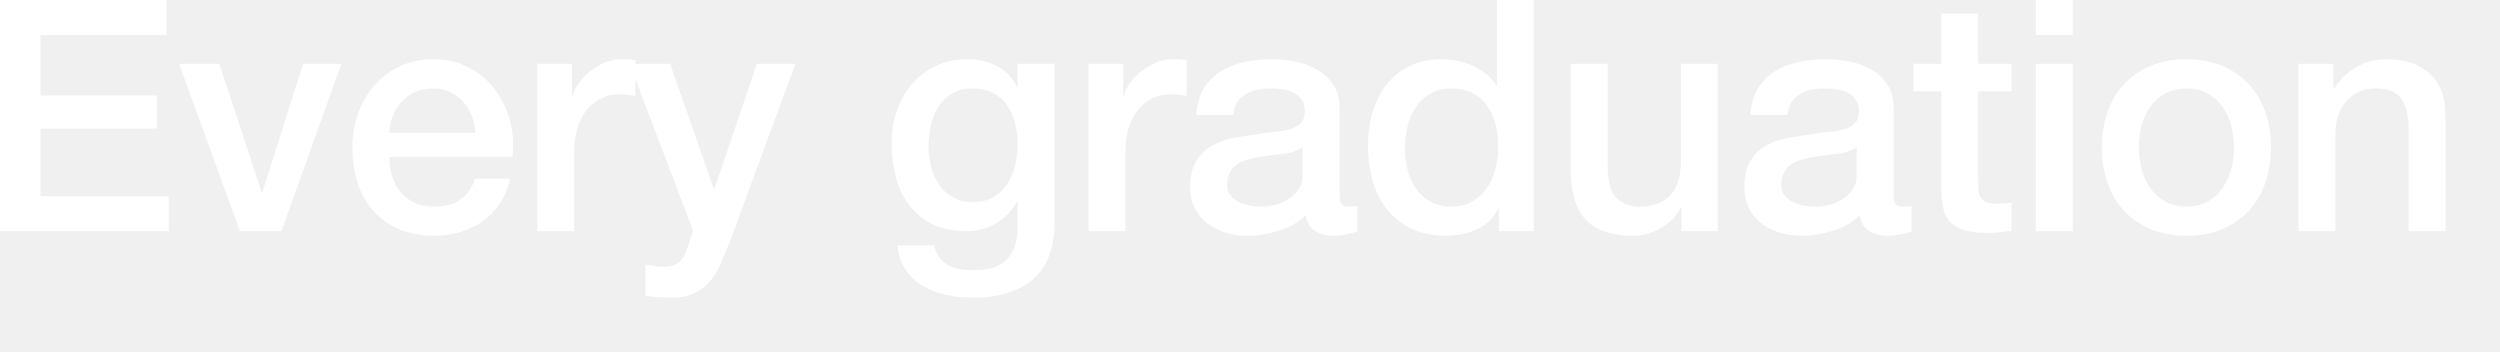
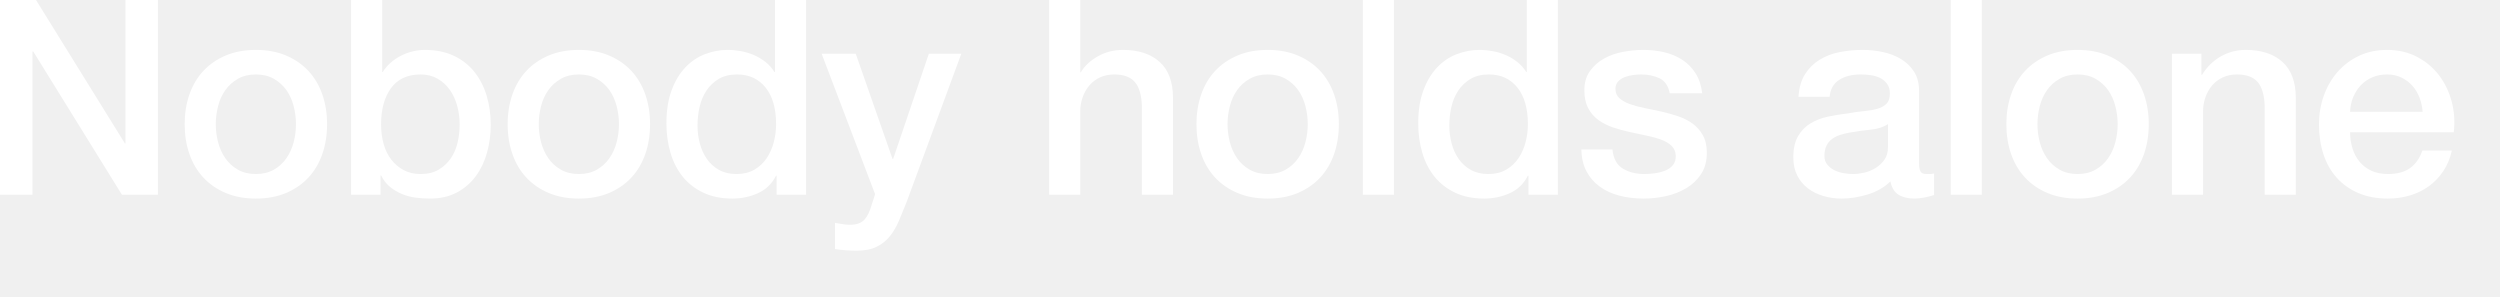
- <svg xmlns="http://www.w3.org/2000/svg" width="184.8" height="26.0" viewBox="0 0 184.8 26.0" role="img" aria-label="Every graduation">
-   <g transform="translate(-1.819,17.092) scale(0.02394,-0.02394)" fill="#ffffff">
-     <path d="M76.0 714H590.0V606H201.0V419H561.0V317H201.0V108H597.0V0H76.0Z" />
-     <path d="M629.0 517H753.0L884.0 120H886.0L1012.0 517H1130.0L945.0 0H817.0Z" />
-     <path d="M1544.0 304Q1542.0 331 1532.5 356.0Q1523.0 381 1506.5 399.5Q1490.0 418 1466.5 429.5Q1443.0 441 1414.0 441Q1384.0 441 1359.5 430.5Q1335.0 420 1317.5 401.5Q1300.0 383 1289.5 358.0Q1279.0 333 1278.0 304ZM1278.0 229Q1278.0 199 1286.5 171.0Q1295.0 143 1312.0 122.0Q1329.0 101 1355.0 88.5Q1381.0 76 1417.0 76Q1467.0 76 1497.5 97.5Q1528.0 119 1543.0 162H1651.0Q1642.0 120 1620.0 87.0Q1598.0 54 1567.0 31.5Q1536.0 9 1497.5 -2.5Q1459.0 -14 1417.0 -14Q1356.0 -14 1309.0 6.0Q1262.0 26 1229.5 62.0Q1197.0 98 1180.5 148.0Q1164.0 198 1164.0 258Q1164.0 313 1181.5 362.5Q1199.0 412 1231.5 449.5Q1264.0 487 1310.0 509.0Q1356.0 531 1414.0 531Q1475.0 531 1523.5 505.5Q1572.0 480 1604.0 438.0Q1636.0 396 1650.5 341.5Q1665.0 287 1658.0 229Z" />
-     <path d="M1735.0 517H1842.0V417H1844.0Q1849.0 438 1863.5 458.0Q1878.0 478 1898.5 494.5Q1919.0 511 1944.0 521.0Q1969.0 531 1995.0 531Q2015.0 531 2022.5 530.0Q2030.0 529 2038.0 528V418Q2026.0 420 2013.5 421.5Q2001.0 423 1989.0 423Q1960.0 423 1934.5 411.5Q1909.0 400 1890.0 377.5Q1871.0 355 1860.0 322.0Q1849.0 289 1849.0 246V0H1735.0Z" />
-     <path d="M2020.0 517H2145.0L2280.0 131H2282.0L2413.0 517H2532.0L2331.0 -28Q2317.0 -63 2303.5 -95.0Q2290.0 -127 2270.5 -151.5Q2251.0 -176 2222.0 -190.5Q2193.0 -205 2148.0 -205Q2108.0 -205 2069.0 -199V-103Q2083.0 -105 2096.0 -107.5Q2109.0 -110 2123.0 -110Q2143.0 -110 2156.0 -105.0Q2169.0 -100 2177.5 -90.5Q2186.0 -81 2192.0 -68.0Q2198.0 -55 2203.0 -38L2216.0 2Z" />
-     <path d="M3332.0 27Q3332.0 -90 3266.5 -147.5Q3201.0 -205 3078.0 -205Q3039.0 -205 2999.5 -197.0Q2960.0 -189 2927.5 -170.0Q2895.0 -151 2873.0 -120.0Q2851.0 -89 2847.0 -44H2961.0Q2966.0 -68 2978.0 -83.0Q2990.0 -98 3006.5 -106.5Q3023.0 -115 3043.0 -117.5Q3063.0 -120 3085.0 -120Q3154.0 -120 3186.0 -86.0Q3218.0 -52 3218.0 12V91H3216.0Q3192.0 48 3150.5 24.0Q3109.0 0 3061.0 0Q2999.0 0 2955.5 21.5Q2912.0 43 2883.5 80.5Q2855.0 118 2842.0 167.0Q2829.0 216 2829.0 272Q2829.0 324 2845.0 371.0Q2861.0 418 2891.0 453.5Q2921.0 489 2964.5 510.0Q3008.0 531 3063.0 531Q3112.0 531 3153.0 510.5Q3194.0 490 3216.0 446H3218.0V517H3332.0ZM3079.0 90Q3117.0 90 3143.5 105.5Q3170.0 121 3186.5 146.5Q3203.0 172 3210.5 204.5Q3218.0 237 3218.0 270Q3218.0 303 3210.0 334.0Q3202.0 365 3185.5 389.0Q3169.0 413 3142.5 427.0Q3116.0 441 3079.0 441Q3041.0 441 3015.0 425.0Q2989.0 409 2973.0 383.5Q2957.0 358 2950.0 325.5Q2943.0 293 2943.0 261Q2943.0 229 2951.0 198.5Q2959.0 168 2975.5 144.0Q2992.0 120 3017.5 105.0Q3043.0 90 3079.0 90Z" />
-     <path d="M3437.0 517H3544.0V417H3546.0Q3551.0 438 3565.5 458.0Q3580.0 478 3600.5 494.5Q3621.0 511 3646.0 521.0Q3671.0 531 3697.0 531Q3717.0 531 3724.5 530.0Q3732.0 529 3740.0 528V418Q3728.0 420 3715.5 421.5Q3703.0 423 3691.0 423Q3662.0 423 3636.5 411.5Q3611.0 400 3592.0 377.5Q3573.0 355 3562.0 322.0Q3551.0 289 3551.0 246V0H3437.0Z" />
-     <path d="M4212.0 115Q4212.0 94 4217.5 85.0Q4223.0 76 4239.0 76Q4244.0 76 4251.0 76Q4258.0 76 4267.0 78V-1Q4261.0 -3 4251.5 -5.5Q4242.0 -8 4232.0 -10.0Q4222.0 -12 4212.0 -13.0Q4202.0 -14 4195.0 -14Q4160.0 -14 4137.0 0.0Q4114.0 14 4107.0 49Q4073.0 16 4023.5 1.0Q3974.0 -14 3928.0 -14Q3893.0 -14 3861.0 -4.5Q3829.0 5 3804.5 23.5Q3780.0 42 3765.5 70.5Q3751.0 99 3751.0 137Q3751.0 185 3768.5 215.0Q3786.0 245 3814.5 262.0Q3843.0 279 3878.5 286.5Q3914.0 294 3950.0 298Q3981.0 304 4009.0 306.5Q4037.0 309 4058.5 315.0Q4080.0 321 4092.5 333.5Q4105.0 346 4105.0 371Q4105.0 393 4094.5 407.0Q4084.0 421 4068.5 428.5Q4053.0 436 4034.0 438.5Q4015.0 441 3998.0 441Q3950.0 441 3919.0 421.0Q3888.0 401 3884.0 359H3770.0Q3773.0 409 3794.0 442.0Q3815.0 475 3847.5 495.0Q3880.0 515 3921.0 523.0Q3962.0 531 4005.0 531Q4043.0 531 4080.0 523.0Q4117.0 515 4146.5 497.0Q4176.0 479 4194.0 450.5Q4212.0 422 4212.0 381ZM4098.0 259Q4072.0 242 4034.0 238.5Q3996.0 235 3958.0 228Q3940.0 225 3923.0 219.5Q3906.0 214 3893.0 204.5Q3880.0 195 3872.5 179.5Q3865.0 164 3865.0 142Q3865.0 123 3876.0 110.0Q3887.0 97 3902.5 89.5Q3918.0 82 3936.5 79.0Q3955.0 76 3970.0 76Q3989.0 76 4011.0 81.0Q4033.0 86 4052.5 98.0Q4072.0 110 4085.0 128.5Q4098.0 147 4098.0 174Z" />
-     <path d="M4812.0 0H4704.0V70H4702.0Q4679.0 25 4635.0 5.5Q4591.0 -14 4542.0 -14Q4481.0 -14 4435.5 7.5Q4390.0 29 4360.0 66.0Q4330.0 103 4315.0 153.5Q4300.0 204 4300.0 262Q4300.0 332 4319.0 383.0Q4338.0 434 4369.5 467.0Q4401.0 500 4441.5 515.5Q4482.0 531 4524.0 531Q4548.0 531 4573.0 526.5Q4598.0 522 4621.0 512.0Q4644.0 502 4663.5 486.5Q4683.0 471 4696.0 450H4698.0V714H4812.0ZM4414.0 253Q4414.0 220 4422.5 188.0Q4431.0 156 4448.5 131.0Q4466.0 106 4493.0 91.0Q4520.0 76 4557.0 76Q4595.0 76 4622.5 92.0Q4650.0 108 4667.5 134.0Q4685.0 160 4693.5 192.5Q4702.0 225 4702.0 259Q4702.0 345 4663.5 393.0Q4625.0 441 4559.0 441Q4519.0 441 4491.5 424.5Q4464.0 408 4446.5 381.5Q4429.0 355 4421.5 321.5Q4414.0 288 4414.0 253Z" />
-     <path d="M5380.0 0H5268.0V72H5266.0Q5245.0 33 5203.5 9.5Q5162.0 -14 5119.0 -14Q5017.0 -14 4971.5 36.5Q4926.0 87 4926.0 189V517H5040.0V200Q5040.0 132 5066.0 104.0Q5092.0 76 5139.0 76Q5175.0 76 5199.0 87.0Q5223.0 98 5238.0 116.5Q5253.0 135 5259.5 161.0Q5266.0 187 5266.0 217V517H5380.0Z" />
-     <path d="M5923.0 115Q5923.0 94 5928.5 85.0Q5934.0 76 5950.0 76Q5955.0 76 5962.0 76Q5969.0 76 5978.0 78V-1Q5972.0 -3 5962.5 -5.5Q5953.0 -8 5943.0 -10.0Q5933.0 -12 5923.0 -13.0Q5913.0 -14 5906.0 -14Q5871.0 -14 5848.0 0.0Q5825.0 14 5818.0 49Q5784.0 16 5734.5 1.0Q5685.0 -14 5639.0 -14Q5604.0 -14 5572.0 -4.5Q5540.0 5 5515.5 23.5Q5491.0 42 5476.5 70.5Q5462.0 99 5462.0 137Q5462.0 185 5479.5 215.0Q5497.0 245 5525.5 262.0Q5554.0 279 5589.5 286.5Q5625.0 294 5661.0 298Q5692.0 304 5720.0 306.5Q5748.0 309 5769.5 315.0Q5791.0 321 5803.5 333.5Q5816.0 346 5816.0 371Q5816.0 393 5805.5 407.0Q5795.0 421 5779.5 428.5Q5764.0 436 5745.0 438.5Q5726.0 441 5709.0 441Q5661.0 441 5630.0 421.0Q5599.0 401 5595.0 359H5481.0Q5484.0 409 5505.0 442.0Q5526.0 475 5558.5 495.0Q5591.0 515 5632.0 523.0Q5673.0 531 5716.0 531Q5754.0 531 5791.0 523.0Q5828.0 515 5857.5 497.0Q5887.0 479 5905.0 450.5Q5923.0 422 5923.0 381ZM5809.0 259Q5783.0 242 5745.0 238.5Q5707.0 235 5669.0 228Q5651.0 225 5634.0 219.5Q5617.0 214 5604.0 204.5Q5591.0 195 5583.5 179.5Q5576.0 164 5576.0 142Q5576.0 123 5587.0 110.0Q5598.0 97 5613.5 89.5Q5629.0 82 5647.5 79.0Q5666.0 76 5681.0 76Q5700.0 76 5722.0 81.0Q5744.0 86 5763.5 98.0Q5783.0 110 5796.0 128.5Q5809.0 147 5809.0 174Z" />
-     <path d="M5984.0 517H6070.0V672H6184.0V517H6287.0V432H6184.0V156Q6184.0 138 6185.5 125.0Q6187.0 112 6192.5 103.0Q6198.0 94 6209.0 89.5Q6220.0 85 6239.0 85Q6251.0 85 6263.0 85.5Q6275.0 86 6287.0 89V1Q6268.0 -1 6250.0 -3.0Q6232.0 -5 6213.0 -5Q6168.0 -5 6140.5 3.5Q6113.0 12 6097.5 28.5Q6082.0 45 6076.5 70.0Q6071.0 95 6070.0 127V432H5984.0Z" />
-     <path d="M6362.0 714H6476.0V606H6362.0ZM6362.0 517H6476.0V0H6362.0Z" />
-     <path d="M6827.0 -14Q6765.0 -14 6716.5 6.5Q6668.0 27 6634.5 63.0Q6601.0 99 6583.5 149.0Q6566.0 199 6566.0 259Q6566.0 318 6583.5 368.0Q6601.0 418 6634.5 454.0Q6668.0 490 6716.5 510.5Q6765.0 531 6827.0 531Q6889.0 531 6937.5 510.5Q6986.0 490 7019.5 454.0Q7053.0 418 7070.5 368.0Q7088.0 318 7088.0 259Q7088.0 199 7070.5 149.0Q7053.0 99 7019.5 63.0Q6986.0 27 6937.5 6.5Q6889.0 -14 6827.0 -14ZM6827.0 76Q6865.0 76 6893.0 92.0Q6921.0 108 6939.0 134.0Q6957.0 160 6965.5 192.5Q6974.0 225 6974.0 259Q6974.0 292 6965.5 325.0Q6957.0 358 6939.0 383.5Q6921.0 409 6893.0 425.0Q6865.0 441 6827.0 441Q6789.0 441 6761.0 425.0Q6733.0 409 6715.0 383.5Q6697.0 358 6688.5 325.0Q6680.0 292 6680.0 259Q6680.0 225 6688.5 192.5Q6697.0 160 6715.0 134.0Q6733.0 108 6761.0 92.0Q6789.0 76 6827.0 76Z" />
-     <path d="M7173.0 517H7281.0V441L7283.0 439Q7309.0 482 7351.0 506.5Q7393.0 531 7444.0 531Q7529.0 531 7578.0 487.0Q7627.0 443 7627.0 355V0H7513.0V325Q7511.0 386 7487.0 413.5Q7463.0 441 7412.0 441Q7383.0 441 7360.0 430.5Q7337.0 420 7321.0 401.5Q7305.0 383 7296.0 358.0Q7287.0 333 7287.0 305V0H7173.0Z" />
+ <svg xmlns="http://www.w3.org/2000/svg" width="219.4" height="26.0" viewBox="0 0 219.4 26.0" role="img" aria-label="Nobody holds alone">
+   <g transform="translate(-1.700,17.092) scale(0.02394,-0.02394)" fill="#ffffff">
+     <path d="M71.0 714H203.0L529.0 188H531.0V714H650.0V0H518.0L193.0 525H190.0V0H71.0Z" />
+     <path d="M1009.0 -14Q947.0 -14 898.5 6.5Q850.0 27 816.5 63.0Q783.0 99 765.5 149.0Q748.0 199 748.0 259Q748.0 318 765.5 368.0Q783.0 418 816.5 454.0Q850.0 490 898.5 510.5Q947.0 531 1009.0 531Q1071.0 531 1119.5 510.5Q1168.0 490 1201.5 454.0Q1235.0 418 1252.5 368.0Q1270.0 318 1270.0 259Q1270.0 199 1252.5 149.0Q1235.0 99 1201.5 63.0Q1168.0 27 1119.5 6.5Q1071.0 -14 1009.0 -14ZM1009.0 76Q1047.0 76 1075.0 92.0Q1103.0 108 1121.0 134.0Q1139.0 160 1147.5 192.5Q1156.0 225 1156.0 259Q1156.0 292 1147.5 325.0Q1139.0 358 1121.0 383.5Q1103.0 409 1075.0 425.0Q1047.0 441 1009.0 441Q971.0 441 943.0 425.0Q915.0 409 897.0 383.5Q879.0 358 870.5 325.0Q862.0 292 862.0 259Q862.0 225 870.5 192.5Q879.0 160 897.0 134.0Q915.0 108 943.0 92.0Q971.0 76 1009.0 76Z" />
+     <path d="M1358.0 714H1472.0V450H1474.0Q1486.0 469 1503.0 484.0Q1520.0 499 1540.5 509.5Q1561.0 520 1583.5 525.5Q1606.0 531 1628.0 531Q1689.0 531 1734.5 509.5Q1780.0 488 1810.0 450.5Q1840.0 413 1855.0 363.0Q1870.0 313 1870.0 256Q1870.0 204 1856.5 155.0Q1843.0 106 1815.5 68.5Q1788.0 31 1746.0 8.5Q1704.0 -14 1647.0 -14Q1621.0 -14 1594.5 -10.5Q1568.0 -7 1544.0 3.0Q1520.0 13 1500.5 29.0Q1481.0 45 1468.0 71H1466.0V0H1358.0ZM1756.0 258Q1756.0 293 1747.0 326.0Q1738.0 359 1720.0 384.5Q1702.0 410 1675.0 425.5Q1648.0 441 1613.0 441Q1541.0 441 1504.5 391.0Q1468.0 341 1468.0 258Q1468.0 219 1477.5 185.5Q1487.0 152 1506.0 128.0Q1525.0 104 1551.5 90.0Q1578.0 76 1613.0 76Q1652.0 76 1679.0 92.0Q1706.0 108 1723.5 133.5Q1741.0 159 1748.5 191.5Q1756.0 224 1756.0 258Z" />
+     <path d="M2193.0 -14Q2131.0 -14 2082.5 6.5Q2034.0 27 2000.5 63.0Q1967.0 99 1949.5 149.0Q1932.0 199 1932.0 259Q1932.0 318 1949.5 368.0Q1967.0 418 2000.5 454.0Q2034.0 490 2082.5 510.5Q2131.0 531 2193.0 531Q2255.0 531 2303.5 510.5Q2352.0 490 2385.5 454.0Q2419.0 418 2436.5 368.0Q2454.0 318 2454.0 259Q2454.0 199 2436.5 149.0Q2419.0 99 2385.5 63.0Q2352.0 27 2303.5 6.5Q2255.0 -14 2193.0 -14ZM2193.0 76Q2231.0 76 2259.0 92.0Q2287.0 108 2305.0 134.0Q2323.0 160 2331.5 192.5Q2340.0 225 2340.0 259Q2340.0 292 2331.5 325.0Q2323.0 358 2305.0 383.5Q2287.0 409 2259.0 425.0Q2231.0 441 2193.0 441Q2155.0 441 2127.0 425.0Q2099.0 409 2081.0 383.5Q2063.0 358 2054.5 325.0Q2046.0 292 2046.0 259Q2046.0 225 2054.5 192.5Q2063.0 160 2081.0 134.0Q2099.0 108 2127.0 92.0Q2155.0 76 2193.0 76Z" />
+     <path d="M3026.0 0H2918.0V70H2916.0Q2893.0 25 2849.0 5.5Q2805.0 -14 2756.0 -14Q2695.0 -14 2649.5 7.5Q2604.0 29 2574.0 66.0Q2544.0 103 2529.0 153.5Q2514.0 204 2514.0 262Q2514.0 332 2533.0 383.0Q2552.0 434 2583.5 467.0Q2615.0 500 2655.5 515.5Q2696.0 531 2738.0 531Q2762.0 531 2787.0 526.5Q2812.0 522 2835.0 512.0Q2858.0 502 2877.5 486.5Q2897.0 471 2910.0 450H2912.0V714H3026.0ZM2628.0 253Q2628.0 220 2636.5 188.0Q2645.0 156 2662.5 131.0Q2680.0 106 2707.0 91.0Q2734.0 76 2771.0 76Q2809.0 76 2836.5 92.0Q2864.0 108 2881.5 134.0Q2899.0 160 2907.5 192.5Q2916.0 225 2916.0 259Q2916.0 345 2877.5 393.0Q2839.0 441 2773.0 441Q2733.0 441 2705.5 424.5Q2678.0 408 2660.5 381.5Q2643.0 355 2635.5 321.5Q2628.0 288 2628.0 253Z" />
+     <path d="M3083.0 517H3208.0L3343.0 131H3345.0L3476.0 517H3595.0L3394.0 -28Q3380.0 -63 3366.5 -95.0Q3353.0 -127 3333.5 -151.5Q3314.0 -176 3285.0 -190.5Q3256.0 -205 3211.0 -205Q3171.0 -205 3132.0 -199V-103Q3146.0 -105 3159.0 -107.5Q3172.0 -110 3186.0 -110Q3206.0 -110 3219.0 -105.0Q3232.0 -100 3240.5 -90.5Q3249.0 -81 3255.0 -68.0Q3261.0 -55 3266.0 -38L3279.0 2Z" />
+     <path d="M3917.0 714H4031.0V449H4033.0Q4054.0 484 4095.5 507.5Q4137.0 531 4188.0 531Q4273.0 531 4322.0 487.0Q4371.0 443 4371.0 355V0H4257.0V325Q4255.0 386 4231.0 413.5Q4207.0 441 4156.0 441Q4127.0 441 4104.0 430.5Q4081.0 420 4065.0 401.5Q4049.0 383 4040.0 358.0Q4031.0 333 4031.0 305V0H3917.0Z" />
+     <path d="M4718.0 -14Q4656.0 -14 4607.5 6.5Q4559.0 27 4525.5 63.0Q4492.0 99 4474.5 149.0Q4457.0 199 4457.0 259Q4457.0 318 4474.5 368.0Q4492.0 418 4525.5 454.0Q4559.0 490 4607.5 510.5Q4656.0 531 4718.0 531Q4780.0 531 4828.5 510.5Q4877.0 490 4910.5 454.0Q4944.0 418 4961.5 368.0Q4979.0 318 4979.0 259Q4979.0 199 4961.5 149.0Q4944.0 99 4910.5 63.0Q4877.0 27 4828.5 6.5Q4780.0 -14 4718.0 -14ZM4718.0 76Q4756.0 76 4784.0 92.0Q4812.0 108 4830.0 134.0Q4848.0 160 4856.5 192.5Q4865.0 225 4865.0 259Q4865.0 292 4856.5 325.0Q4848.0 358 4830.0 383.5Q4812.0 409 4784.0 425.0Q4756.0 441 4718.0 441Q4680.0 441 4652.0 425.0Q4624.0 409 4606.0 383.5Q4588.0 358 4579.5 325.0Q4571.0 292 4571.0 259Q4571.0 225 4579.5 192.5Q4588.0 160 4606.0 134.0Q4624.0 108 4652.0 92.0Q4680.0 76 4718.0 76Z" />
+     <path d="M5067.0 714H5181.0V0H5067.0Z" />
+     <path d="M5782.0 0H5674.0V70H5672.0Q5649.0 25 5605.0 5.5Q5561.0 -14 5512.0 -14Q5451.0 -14 5405.5 7.5Q5360.0 29 5330.0 66.0Q5300.0 103 5285.0 153.5Q5270.0 204 5270.0 262Q5270.0 332 5289.0 383.0Q5308.0 434 5339.5 467.0Q5371.0 500 5411.5 515.5Q5452.0 531 5494.0 531Q5518.0 531 5543.0 526.5Q5568.0 522 5591.0 512.0Q5614.0 502 5633.5 486.5Q5653.0 471 5666.0 450H5668.0V714H5782.0ZM5384.0 253Q5384.0 220 5392.5 188.0Q5401.0 156 5418.5 131.0Q5436.0 106 5463.0 91.0Q5490.0 76 5527.0 76Q5565.0 76 5592.5 92.0Q5620.0 108 5637.5 134.0Q5655.0 160 5663.5 192.5Q5672.0 225 5672.0 259Q5672.0 345 5633.5 393.0Q5595.0 441 5529.0 441Q5489.0 441 5461.5 424.5Q5434.0 408 5416.5 381.5Q5399.0 355 5391.5 321.5Q5384.0 288 5384.0 253Z" />
+     <path d="M5982.0 166Q5987.0 116 6020.0 96.0Q6053.0 76 6099.0 76Q6115.0 76 6135.5 78.5Q6156.0 81 6174.0 88.0Q6192.0 95 6203.5 108.5Q6215.0 122 6214.0 144.0Q6213.0 166 6198.0 180.0Q6183.0 194 6159.5 202.5Q6136.0 211 6106.0 217.0Q6076.0 223 6045.0 230Q6013.0 237 5983.5 247.0Q5954.0 257 5930.5 274.0Q5907.0 291 5893.0 317.5Q5879.0 344 5879.0 383Q5879.0 425 5899.5 453.5Q5920.0 482 5951.5 499.5Q5983.0 517 6021.5 524.0Q6060.0 531 6095.0 531Q6135.0 531 6171.5 522.5Q6208.0 514 6237.5 495.0Q6267.0 476 6286.5 445.5Q6306.0 415 6311.0 372H6192.0Q6184.0 413 6154.5 427.0Q6125.0 441 6087.0 441Q6075.0 441 6058.5 439.0Q6042.0 437 6027.5 431.5Q6013.0 426 6003.0 415.5Q5993.0 405 5993.0 388Q5993.0 367 6007.5 354.0Q6022.0 341 6045.5 332.5Q6069.0 324 6099.0 318.0Q6129.0 312 6161.0 305Q6192.0 298 6222.0 288.0Q6252.0 278 6275.5 261.0Q6299.0 244 6313.5 218.0Q6328.0 192 6328.0 154Q6328.0 108 6307.0 76.0Q6286.0 44 6252.5 24.0Q6219.0 4 6178.0 -5.0Q6137.0 -14 6097.0 -14Q6048.0 -14 6006.5 -3.0Q5965.0 8 5934.5 30.5Q5904.0 53 5886.5 86.5Q5869.0 120 5868.0 166Z" />
+     <path d="M7106.0 115Q7106.0 94 7111.5 85.0Q7117.0 76 7133.0 76Q7138.0 76 7145.0 76Q7152.0 76 7161.0 78V-1Q7155.0 -3 7145.5 -5.5Q7136.0 -8 7126.0 -10.0Q7116.0 -12 7106.0 -13.0Q7096.0 -14 7089.0 -14Q7054.0 -14 7031.0 0.0Q7008.0 14 7001.0 49Q6967.0 16 6917.5 1.0Q6868.0 -14 6822.0 -14Q6787.0 -14 6755.0 -4.5Q6723.0 5 6698.5 23.5Q6674.0 42 6659.5 70.5Q6645.0 99 6645.0 137Q6645.0 185 6662.5 215.0Q6680.0 245 6708.5 262.0Q6737.0 279 6772.5 286.5Q6808.0 294 6844.0 298Q6875.0 304 6903.0 306.5Q6931.0 309 6952.5 315.0Q6974.0 321 6986.5 333.5Q6999.0 346 6999.0 371Q6999.0 393 6988.5 407.0Q6978.0 421 6962.5 428.5Q6947.0 436 6928.0 438.5Q6909.0 441 6892.0 441Q6844.0 441 6813.0 421.0Q6782.0 401 6778.0 359H6664.0Q6667.0 409 6688.0 442.0Q6709.0 475 6741.5 495.0Q6774.0 515 6815.0 523.0Q6856.0 531 6899.0 531Q6937.0 531 6974.0 523.0Q7011.0 515 7040.5 497.0Q7070.0 479 7088.0 450.5Q7106.0 422 7106.0 381ZM6992.0 259Q6966.0 242 6928.0 238.5Q6890.0 235 6852.0 228Q6834.0 225 6817.0 219.5Q6800.0 214 6787.0 204.5Q6774.0 195 6766.5 179.5Q6759.0 164 6759.0 142Q6759.0 123 6770.0 110.0Q6781.0 97 6796.5 89.5Q6812.0 82 6830.5 79.0Q6849.0 76 6864.0 76Q6883.0 76 6905.0 81.0Q6927.0 86 6946.5 98.0Q6966.0 110 6979.0 128.5Q6992.0 147 6992.0 174Z" />
+     <path d="M7222.0 714H7336.0V0H7222.0Z" />
+     <path d="M7687.0 -14Q7625.0 -14 7576.5 6.5Q7528.0 27 7494.5 63.0Q7461.0 99 7443.5 149.0Q7426.0 199 7426.0 259Q7426.0 318 7443.5 368.0Q7461.0 418 7494.5 454.0Q7528.0 490 7576.5 510.5Q7625.0 531 7687.0 531Q7749.0 531 7797.5 510.5Q7846.0 490 7879.5 454.0Q7913.0 418 7930.5 368.0Q7948.0 318 7948.0 259Q7948.0 199 7930.5 149.0Q7913.0 99 7879.5 63.0Q7846.0 27 7797.5 6.5Q7749.0 -14 7687.0 -14ZM7687.0 76Q7725.0 76 7753.0 92.0Q7781.0 108 7799.0 134.0Q7817.0 160 7825.5 192.5Q7834.0 225 7834.0 259Q7834.0 292 7825.5 325.0Q7817.0 358 7799.0 383.5Q7781.0 409 7753.0 425.0Q7725.0 441 7687.0 441Q7649.0 441 7621.0 425.0Q7593.0 409 7575.0 383.5Q7557.0 358 7548.5 325.0Q7540.0 292 7540.0 259Q7540.0 225 7548.5 192.5Q7557.0 160 7575.0 134.0Q7593.0 108 7621.0 92.0Q7649.0 76 7687.0 76Z" />
+     <path d="M8033.0 517H8141.0V441L8143.0 439Q8169.0 482 8211.0 506.5Q8253.0 531 8304.0 531Q8389.0 531 8438.0 487.0Q8487.0 443 8487.0 355V0H8373.0V325Q8371.0 386 8347.0 413.5Q8323.0 441 8272.0 441Q8243.0 441 8220.0 430.5Q8197.0 420 8181.0 401.5Q8165.0 383 8156.0 358.0Q8147.0 333 8147.0 305V0H8033.0Z" />
+     <path d="M8952.0 304Q8950.0 331 8940.5 356.0Q8931.0 381 8914.5 399.5Q8898.0 418 8874.5 429.5Q8851.0 441 8822.0 441Q8792.0 441 8767.5 430.5Q8743.0 420 8725.5 401.5Q8708.0 383 8697.5 358.0Q8687.0 333 8686.0 304ZM8686.0 229Q8686.0 199 8694.5 171.0Q8703.0 143 8720.0 122.0Q8737.0 101 8763.0 88.5Q8789.0 76 8825.0 76Q8875.0 76 8905.5 97.5Q8936.0 119 8951.0 162H9059.0Q9050.0 120 9028.0 87.0Q9006.0 54 8975.0 31.5Q8944.0 9 8905.5 -2.5Q8867.0 -14 8825.0 -14Q8764.0 -14 8717.0 6.0Q8670.0 26 8637.5 62.0Q8605.0 98 8588.5 148.0Q8572.0 198 8572.0 258Q8572.0 313 8589.5 362.5Q8607.0 412 8639.5 449.5Q8672.0 487 8718.0 509.0Q8764.0 531 8822.0 531Q8883.0 531 8931.5 505.5Q8980.0 480 9012.0 438.0Q9044.0 396 9058.5 341.5Q9073.0 287 9066.0 229Z" />
  </g>
</svg>
